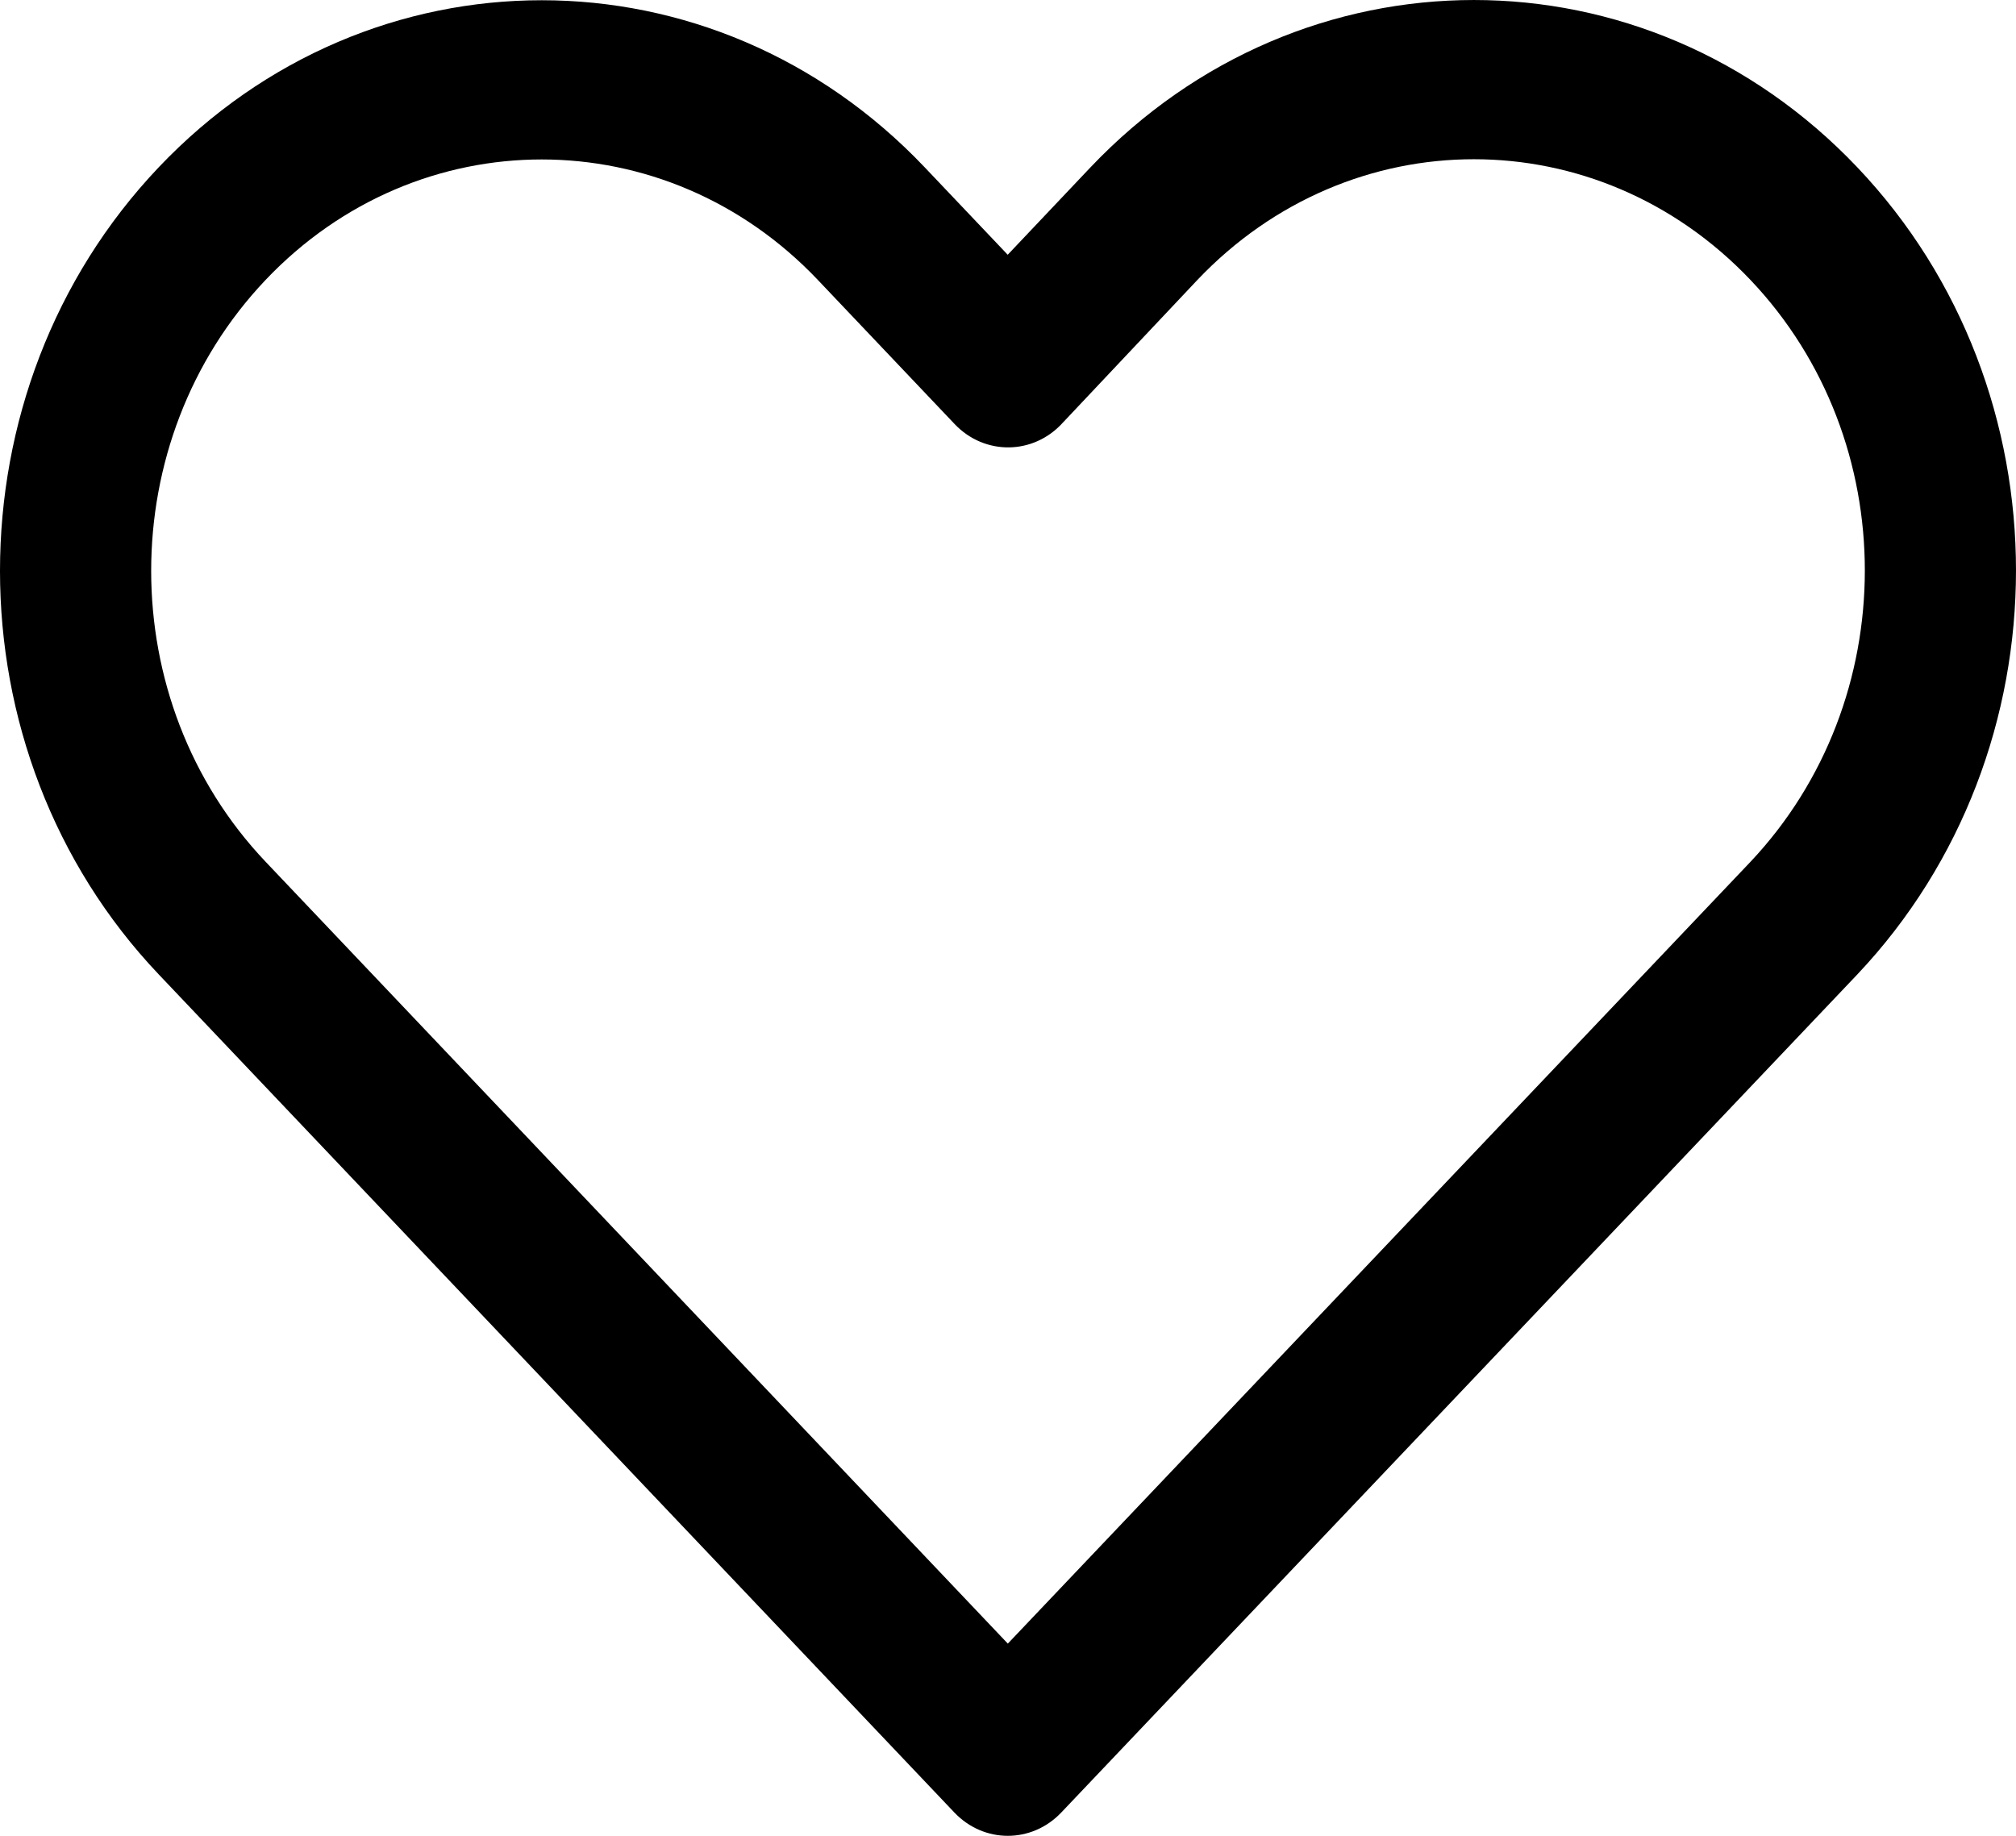
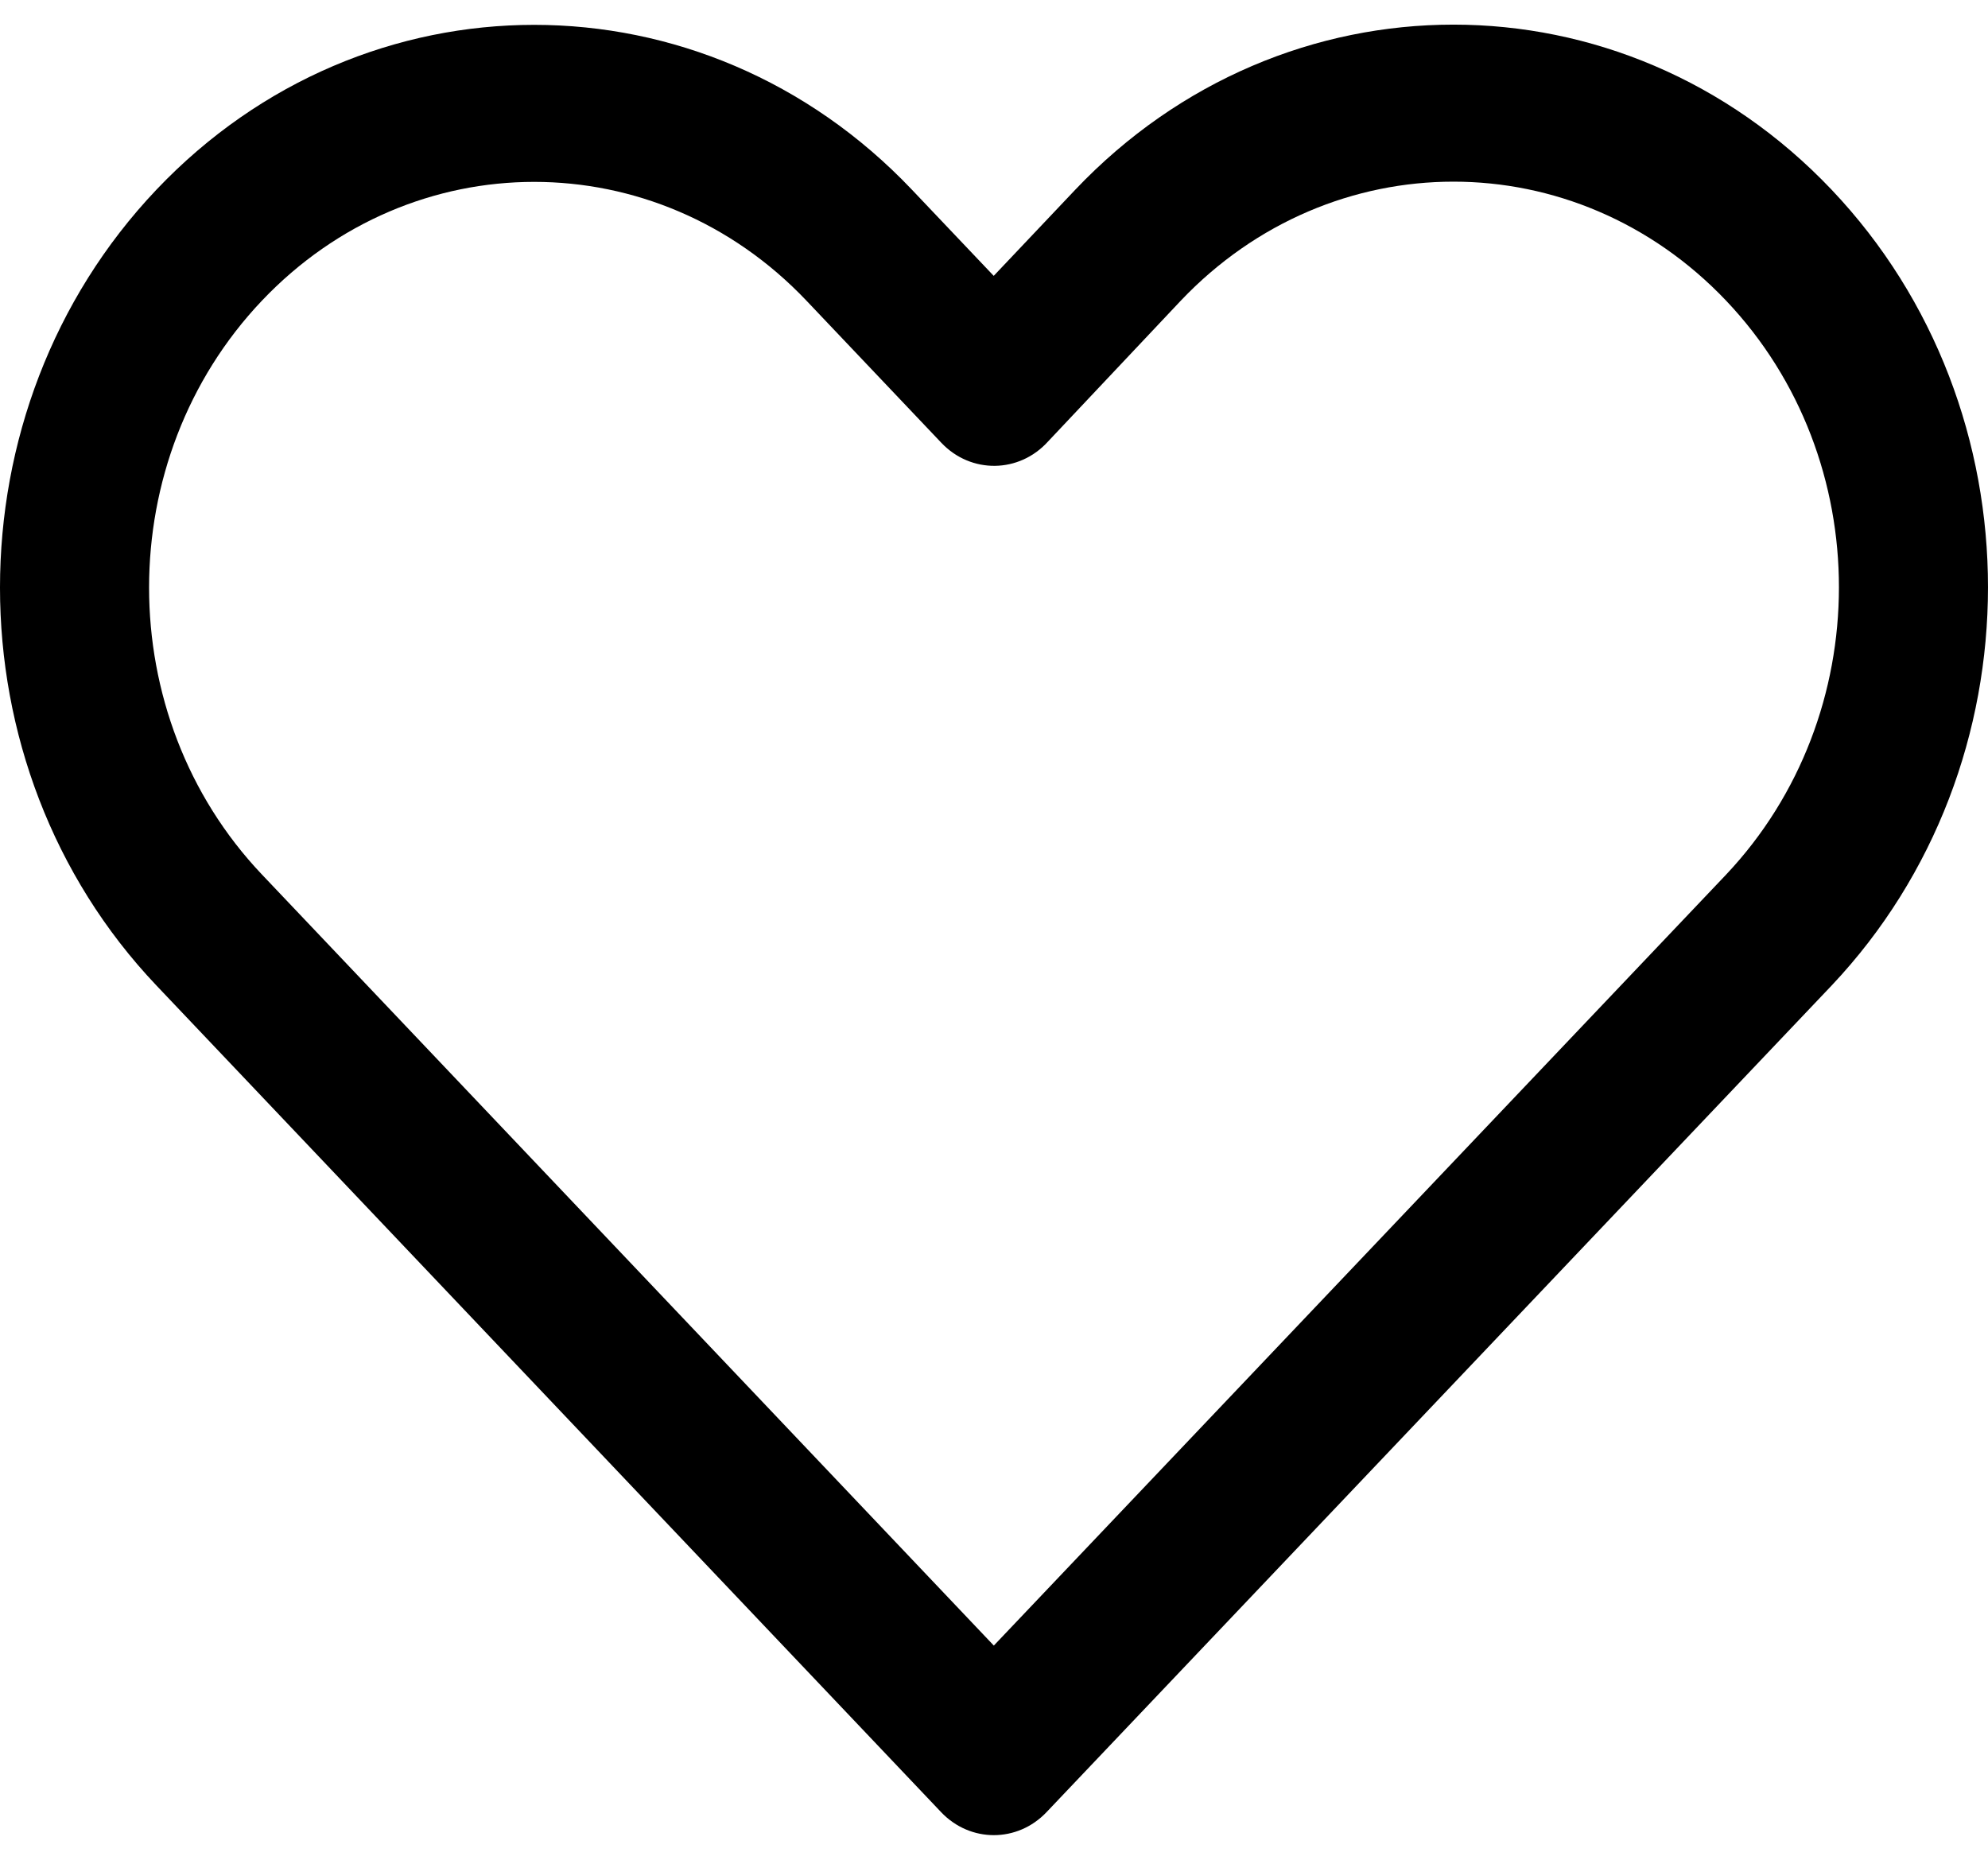
- <svg xmlns="http://www.w3.org/2000/svg" width="56" height="51" viewBox="0 0 56 51" fill="none">
+ <svg xmlns="http://www.w3.org/2000/svg" width="31" height="29" viewBox="0 0 56 51" fill="none">
  <path d="M30.289 4.651L27.992 7.077L25.687 4.649C19.811 -1.541 10.284 -1.541 4.407 4.649C-1.469 10.84 -1.469 20.877 4.407 27.067L26.51 50.352C27.33 51.216 28.66 51.216 29.48 50.352L51.599 27.063C57.462 20.852 57.473 10.843 51.595 4.651C45.708 -1.55 36.176 -1.55 30.289 4.651ZM48.622 23.944L27.995 45.66L7.377 23.939C3.14 19.476 3.14 12.24 7.377 7.777C11.613 3.314 18.482 3.314 22.718 7.777L26.518 11.781C27.352 12.659 28.709 12.642 29.522 11.743L33.259 7.779C37.506 3.305 44.379 3.305 48.626 7.779C52.864 12.243 52.856 19.458 48.622 23.944Z" fill="black" />
</svg>
